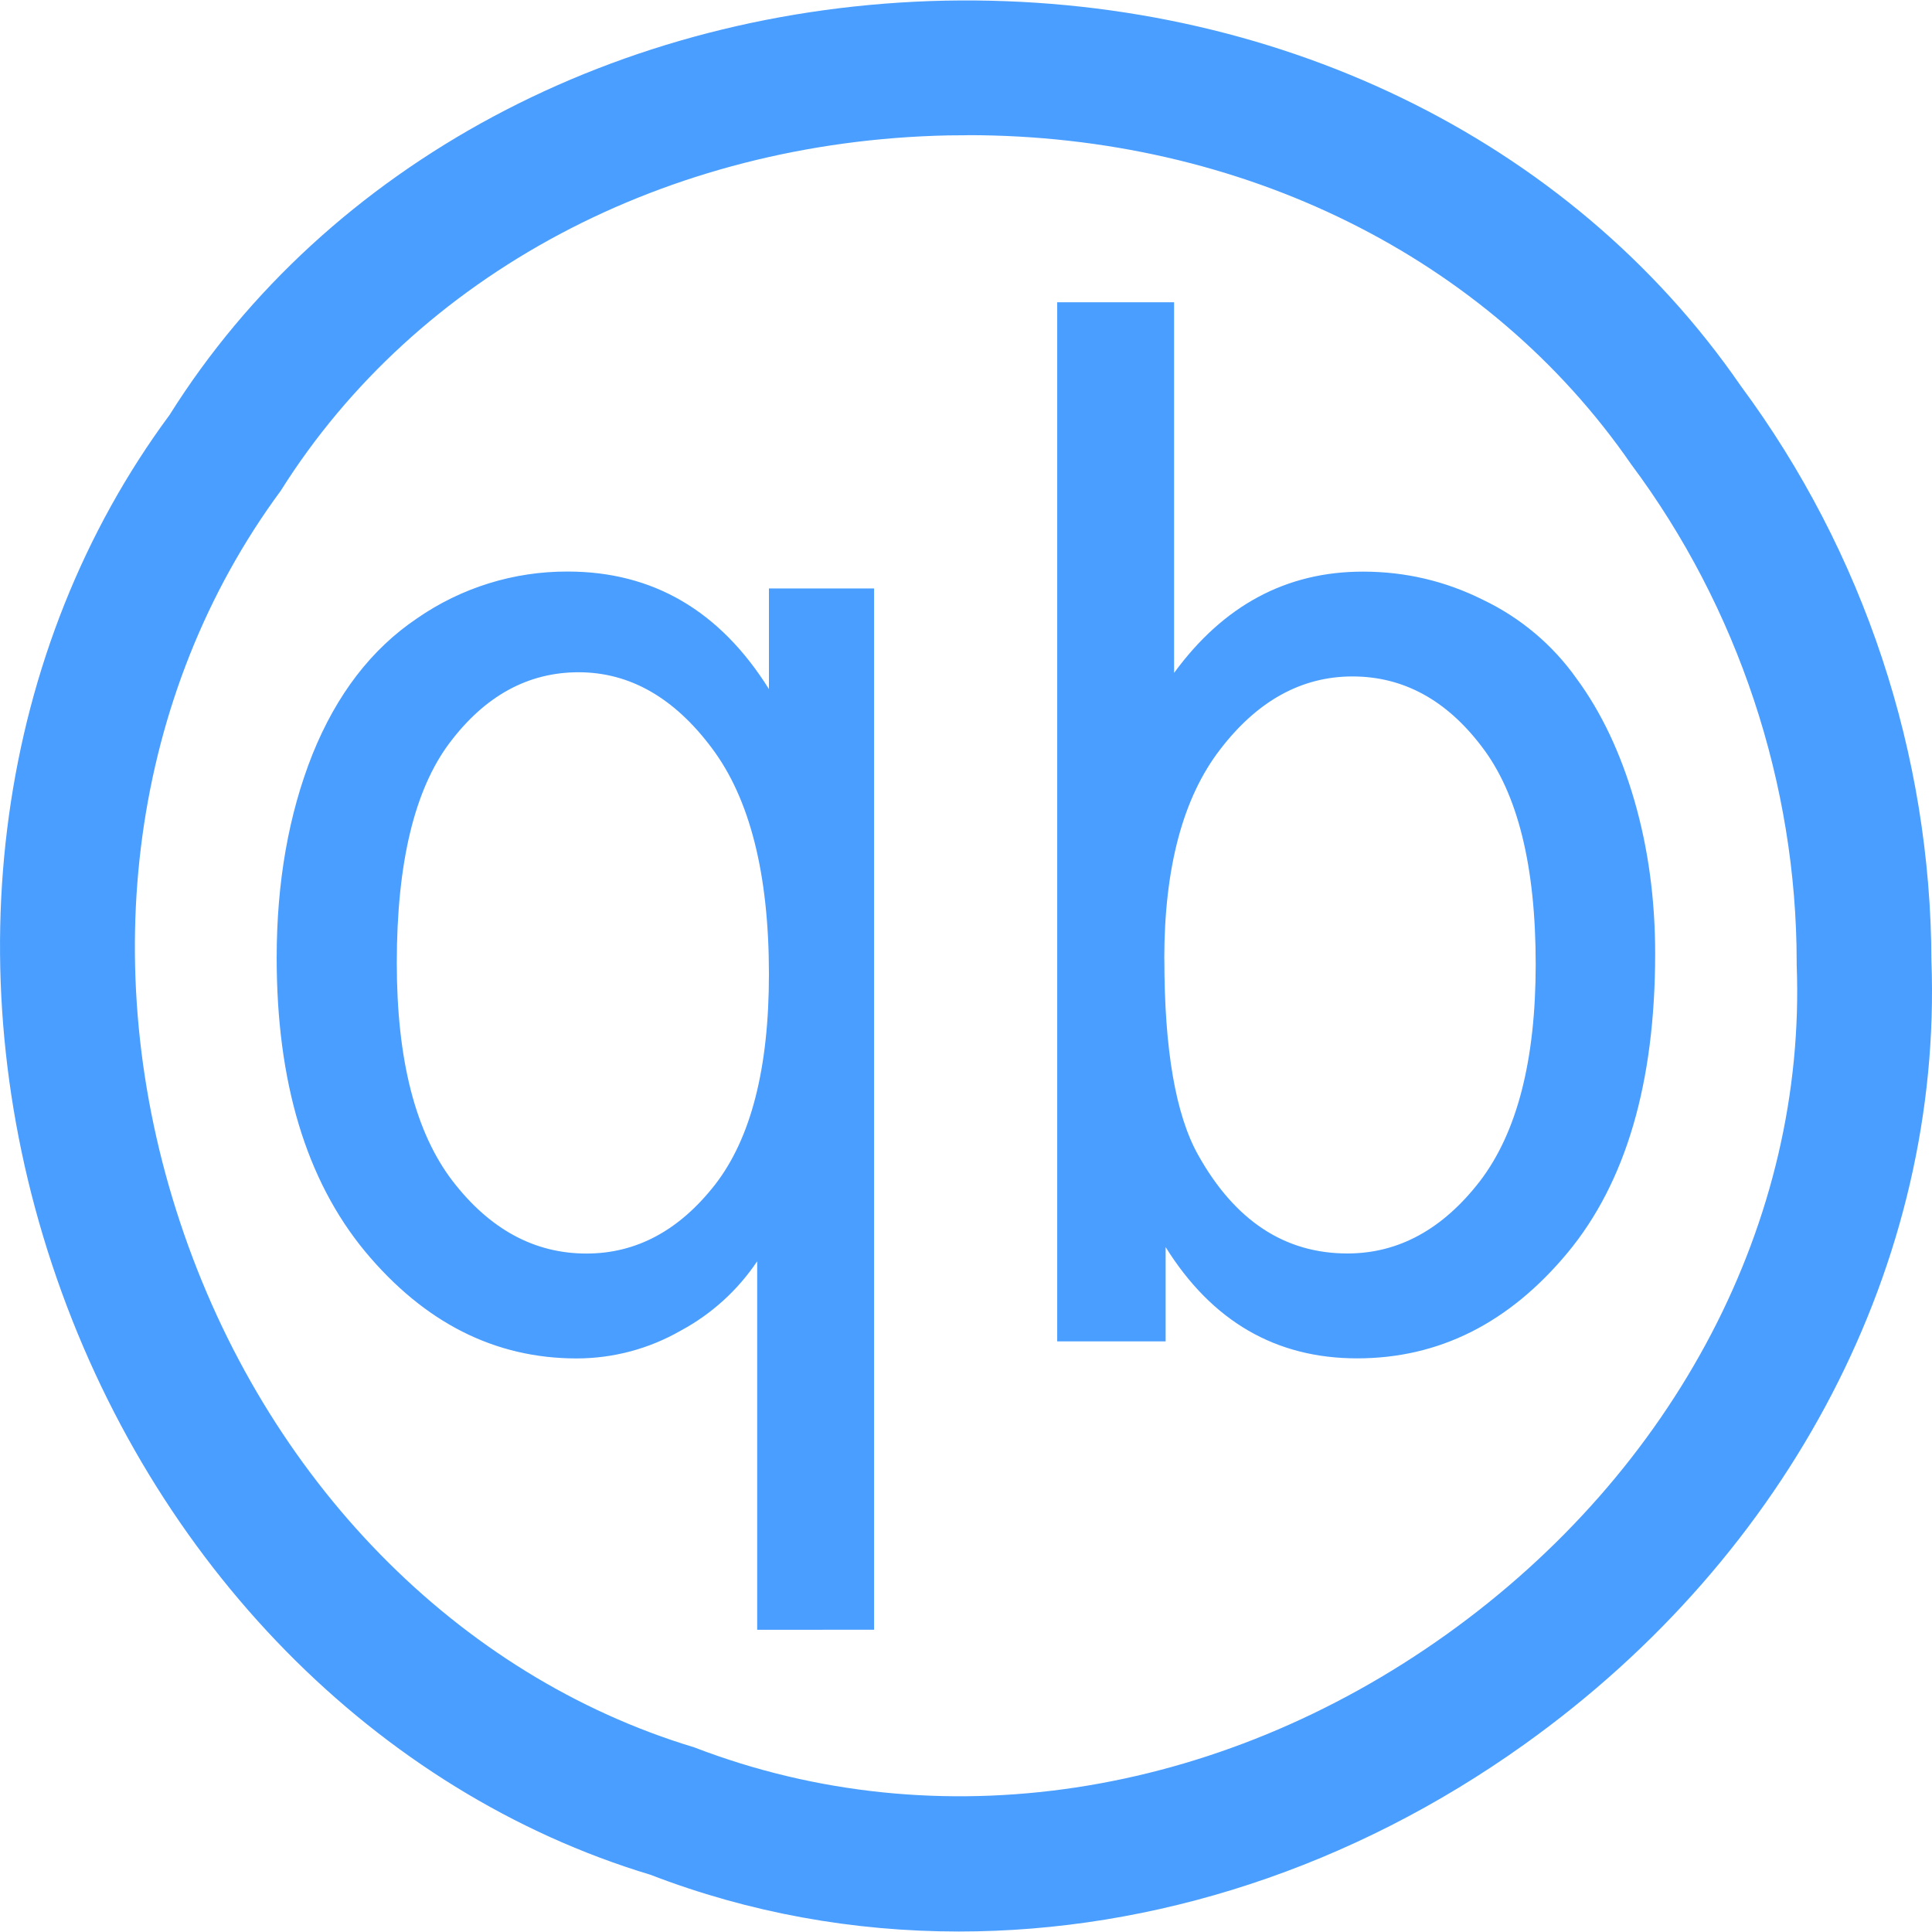
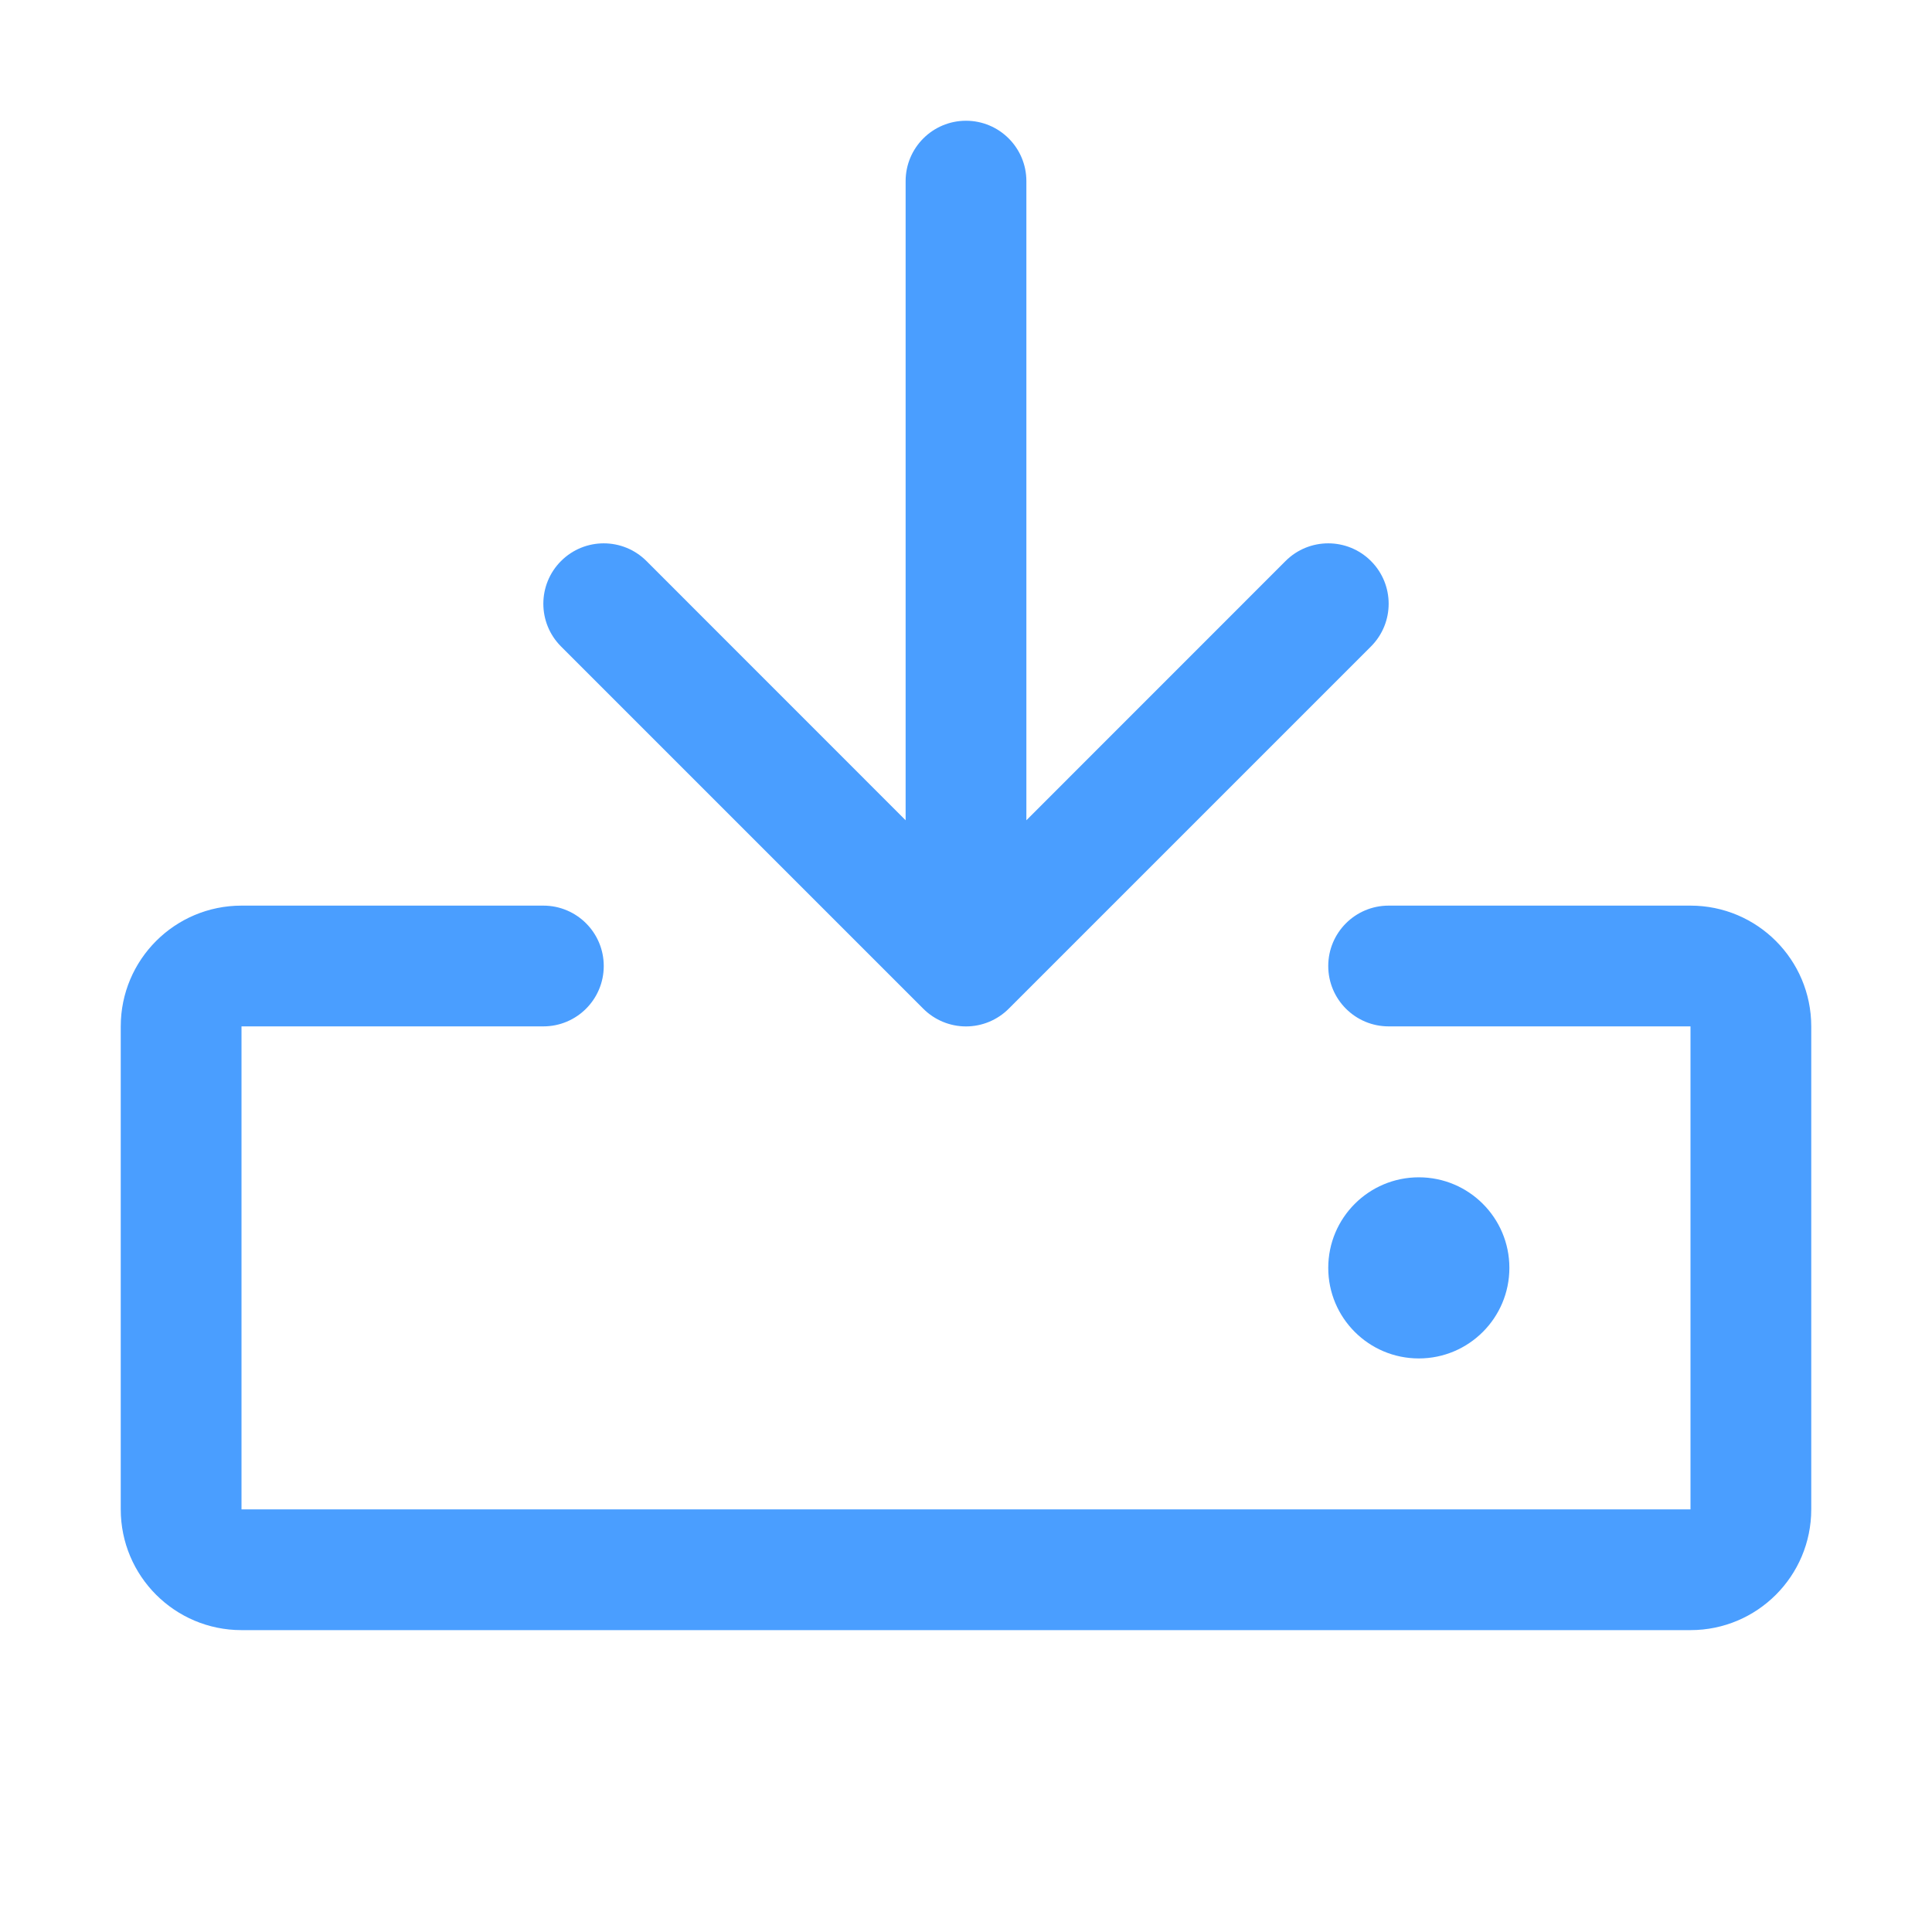
- <svg xmlns="http://www.w3.org/2000/svg" width="24" height="24" viewBox="0 0 24 24">
-   <path fill="#4a9eff" d="M11.911 23.994c-1.31 0-2.605-.232-3.831-.705c-3.4-1.024-6.2-3.865-7.433-7.58c-1.23-3.708-.685-7.654 1.459-10.554C4.062 2.038 7.677.094 11.742.008c4.064-.079 7.758 1.703 9.882 4.785a12.07 12.07 0 0 1 2.369 7.145c.138 3.733-1.75 7.368-5.052 9.728c-2.147 1.535-4.61 2.328-7.03 2.328m.11-22.314l-.244.002c-3.5.074-6.599 1.725-8.29 4.415c-1.856 2.516-2.31 5.893-1.25 9.086c1.06 3.197 3.448 5.636 6.386 6.523c3.025 1.165 6.496.633 9.345-1.402c2.847-2.035 4.473-5.144 4.351-8.318v-.032c0-2.214-.73-4.41-2.055-6.185c-1.78-2.58-4.84-4.09-8.243-4.09zM9.406 20.246v-4.578a2.66 2.66 0 0 1-.952.863a2.6 2.6 0 0 1-1.29.344q-1.524 0-2.63-1.33q-1.097-1.33-1.097-3.646q0-1.408.444-2.527q.451-1.119 1.299-1.69A3.26 3.26 0 0 1 7.052 7.1q1.587 0 2.5 1.46V7.31h1.306v12.935zm-4.477-8.285q0 1.805.694 2.711q.694.9 1.662.9q.928 0 1.597-.855q.67-.863.67-2.615q0-1.866-.71-2.81q-.703-.94-1.654-.941q-.944 0-1.605.88q-.653.872-.654 2.73m9.55 4.702h-1.346V3.755h1.452v4.604q.92-1.259 2.347-1.258q.79 0 1.492.351c.464.222.864.558 1.161.978q.46.625.718 1.514q.258.89.258 1.902q0 2.404-1.088 3.716q-1.09 1.312-2.614 1.312q-1.517 0-2.379-1.382v1.17m-.016-4.746q0 1.683.42 2.432q.684 1.223 1.854 1.223q.952 0 1.646-.898q.693-.907.693-2.695q0-1.83-.67-2.703q-.66-.871-1.605-.872q-.95 0-1.645.907q-.694.9-.694 2.607" />
+ <svg xmlns="http://www.w3.org/2000/svg" viewBox="0 0 256 256" fill="#4a9eff">
+   <path d="M240,136v64a16,16,0,0,1-16,16H32a16,16,0,0,1-16-16V136a16,16,0,0,1,16-16H72a8,8,0,0,1,0,16H32v64H224V136H184a8,8,0,0,1,0-16h40A16,16,0,0,1,240,136Zm-117.66-2.34a8,8,0,0,0,11.32,0l48-48a8,8,0,0,0-11.32-11.32L136,108.69V24a8,8,0,0,0-16,0v84.69L85.66,74.34A8,8,0,0,0,74.34,85.66ZM200,168a12,12,0,1,0-12,12A12,12,0,0,0,200,168Z" />
</svg>
